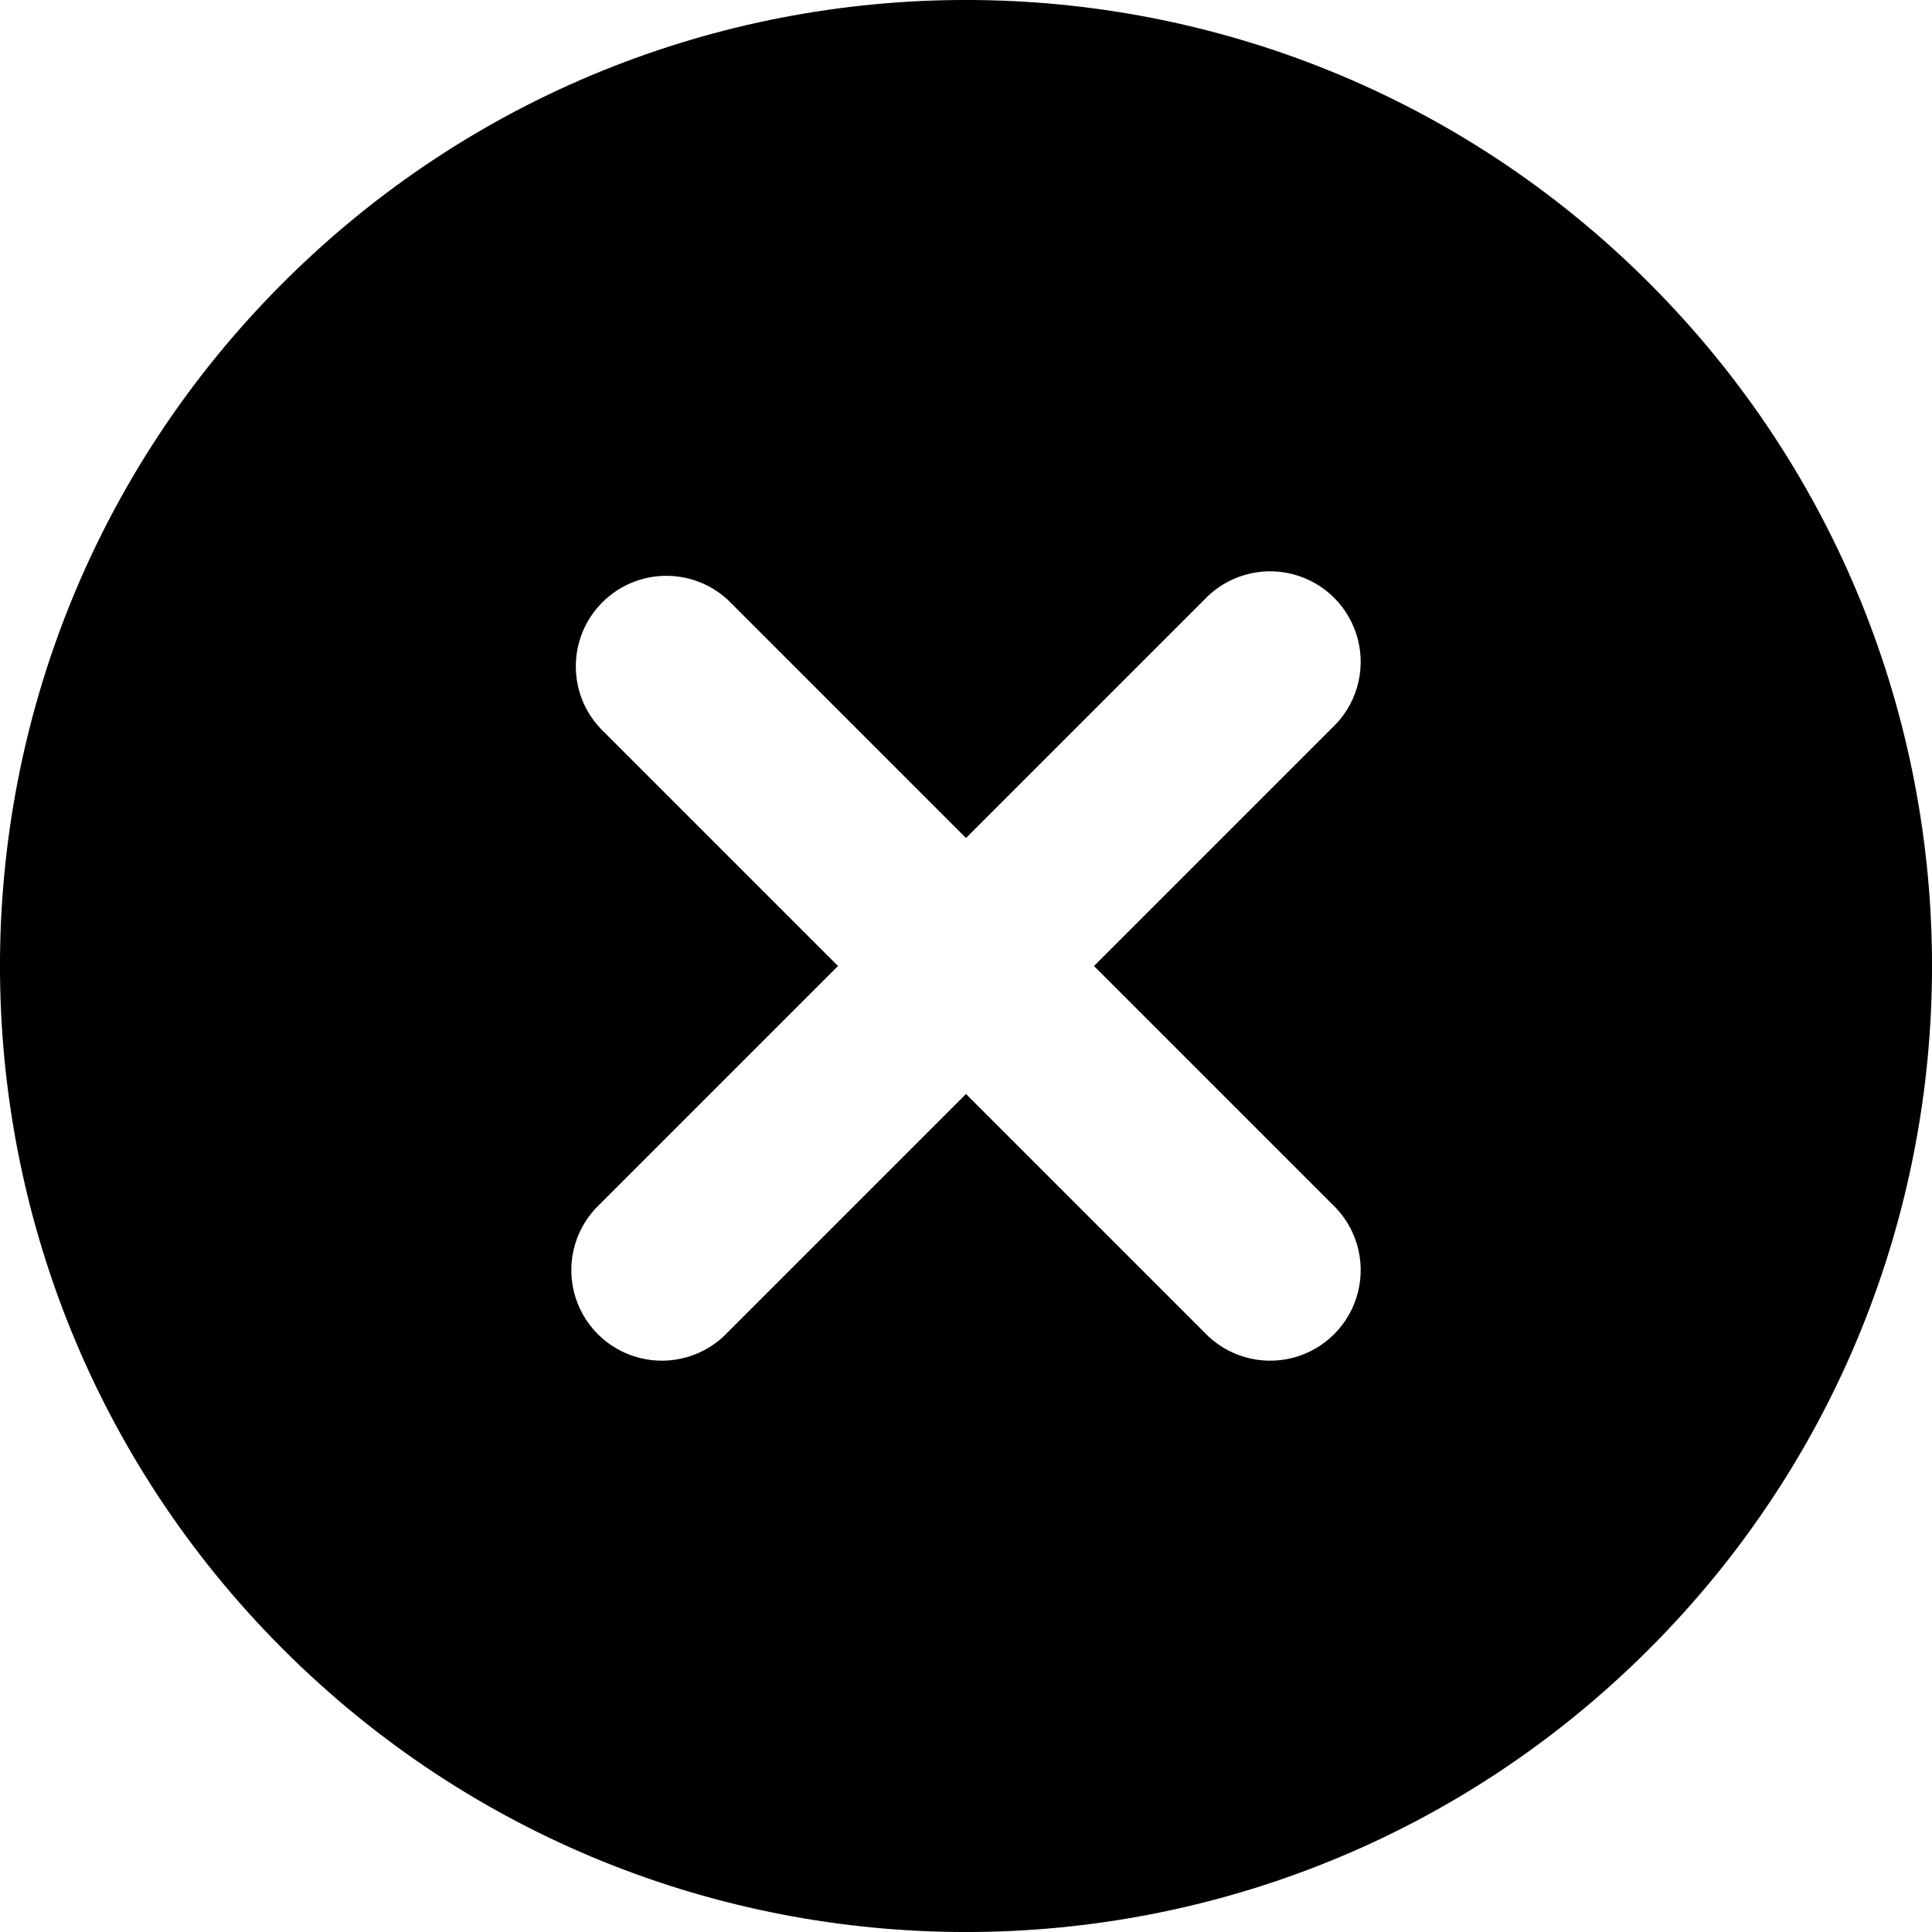
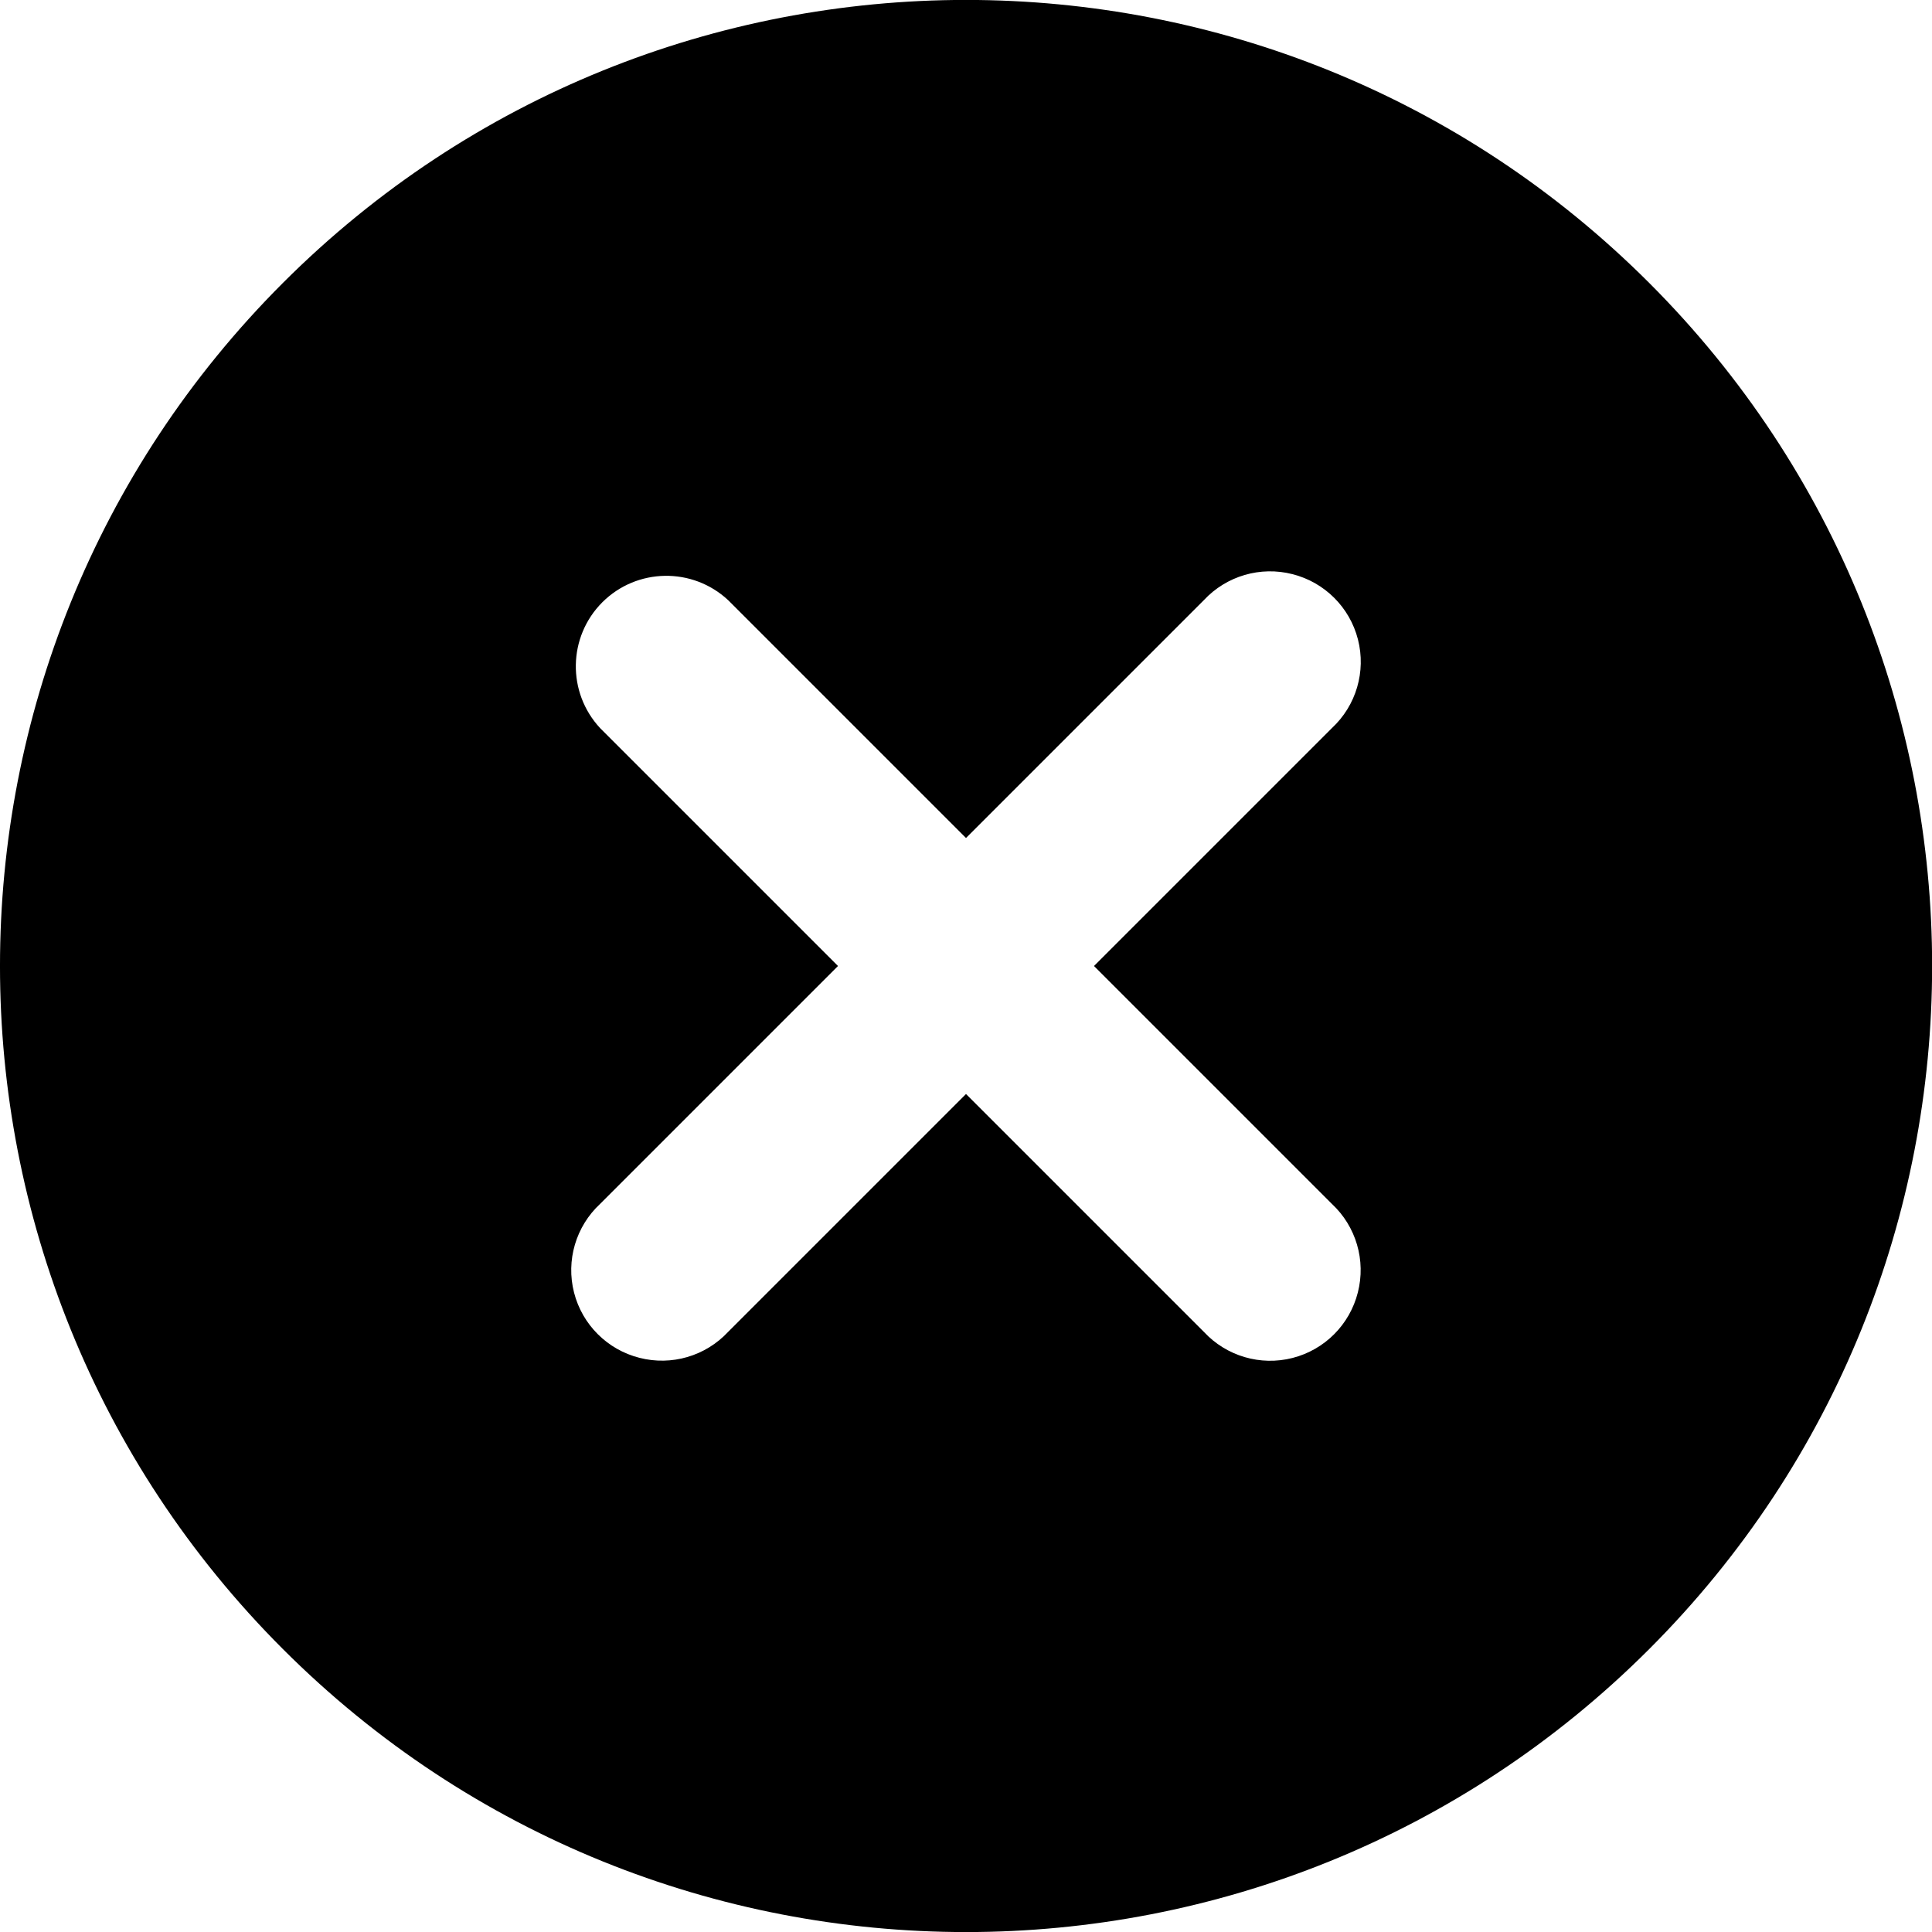
<svg xmlns="http://www.w3.org/2000/svg" viewBox="0 0 16 16">
-   <path fill-rule="evenodd" d="M2.343 13.657A8 8 0 1 1 13.657 2.343 8 8 0 0 1 2.343 13.657zM6.03 4.97a.75.75 0 0 0-1.06 1.06L6.94 8 4.97 9.97a.75.75 0 1 0 1.06 1.06L8 9.06l1.97 1.97a.75.75 0 1 0 1.06-1.06L9.06 8l1.97-1.97a.75.75 0 1 0-1.06-1.06L8 6.94 6.03 4.97z" />
+   <path d="M2.343 13.657A8 8 0 1 1 13.658 2.343 8 8 0 0 1 2.343 13.657zM6.03 4.97a.751.751 0 0 0-1.042.018.751.751 0 0 0-.018 1.042L6.94 8 4.97 9.97a.749.749 0 0 0 .326 1.275.749.749 0 0 0 .734-.215L8 9.06l1.97 1.97a.749.749 0 0 0 1.275-.326.749.749 0 0 0-.215-.734L9.06 8l1.97-1.97a.749.749 0 0 0-.326-1.275.749.749 0 0 0-.734.215L8 6.94z" />
</svg>
